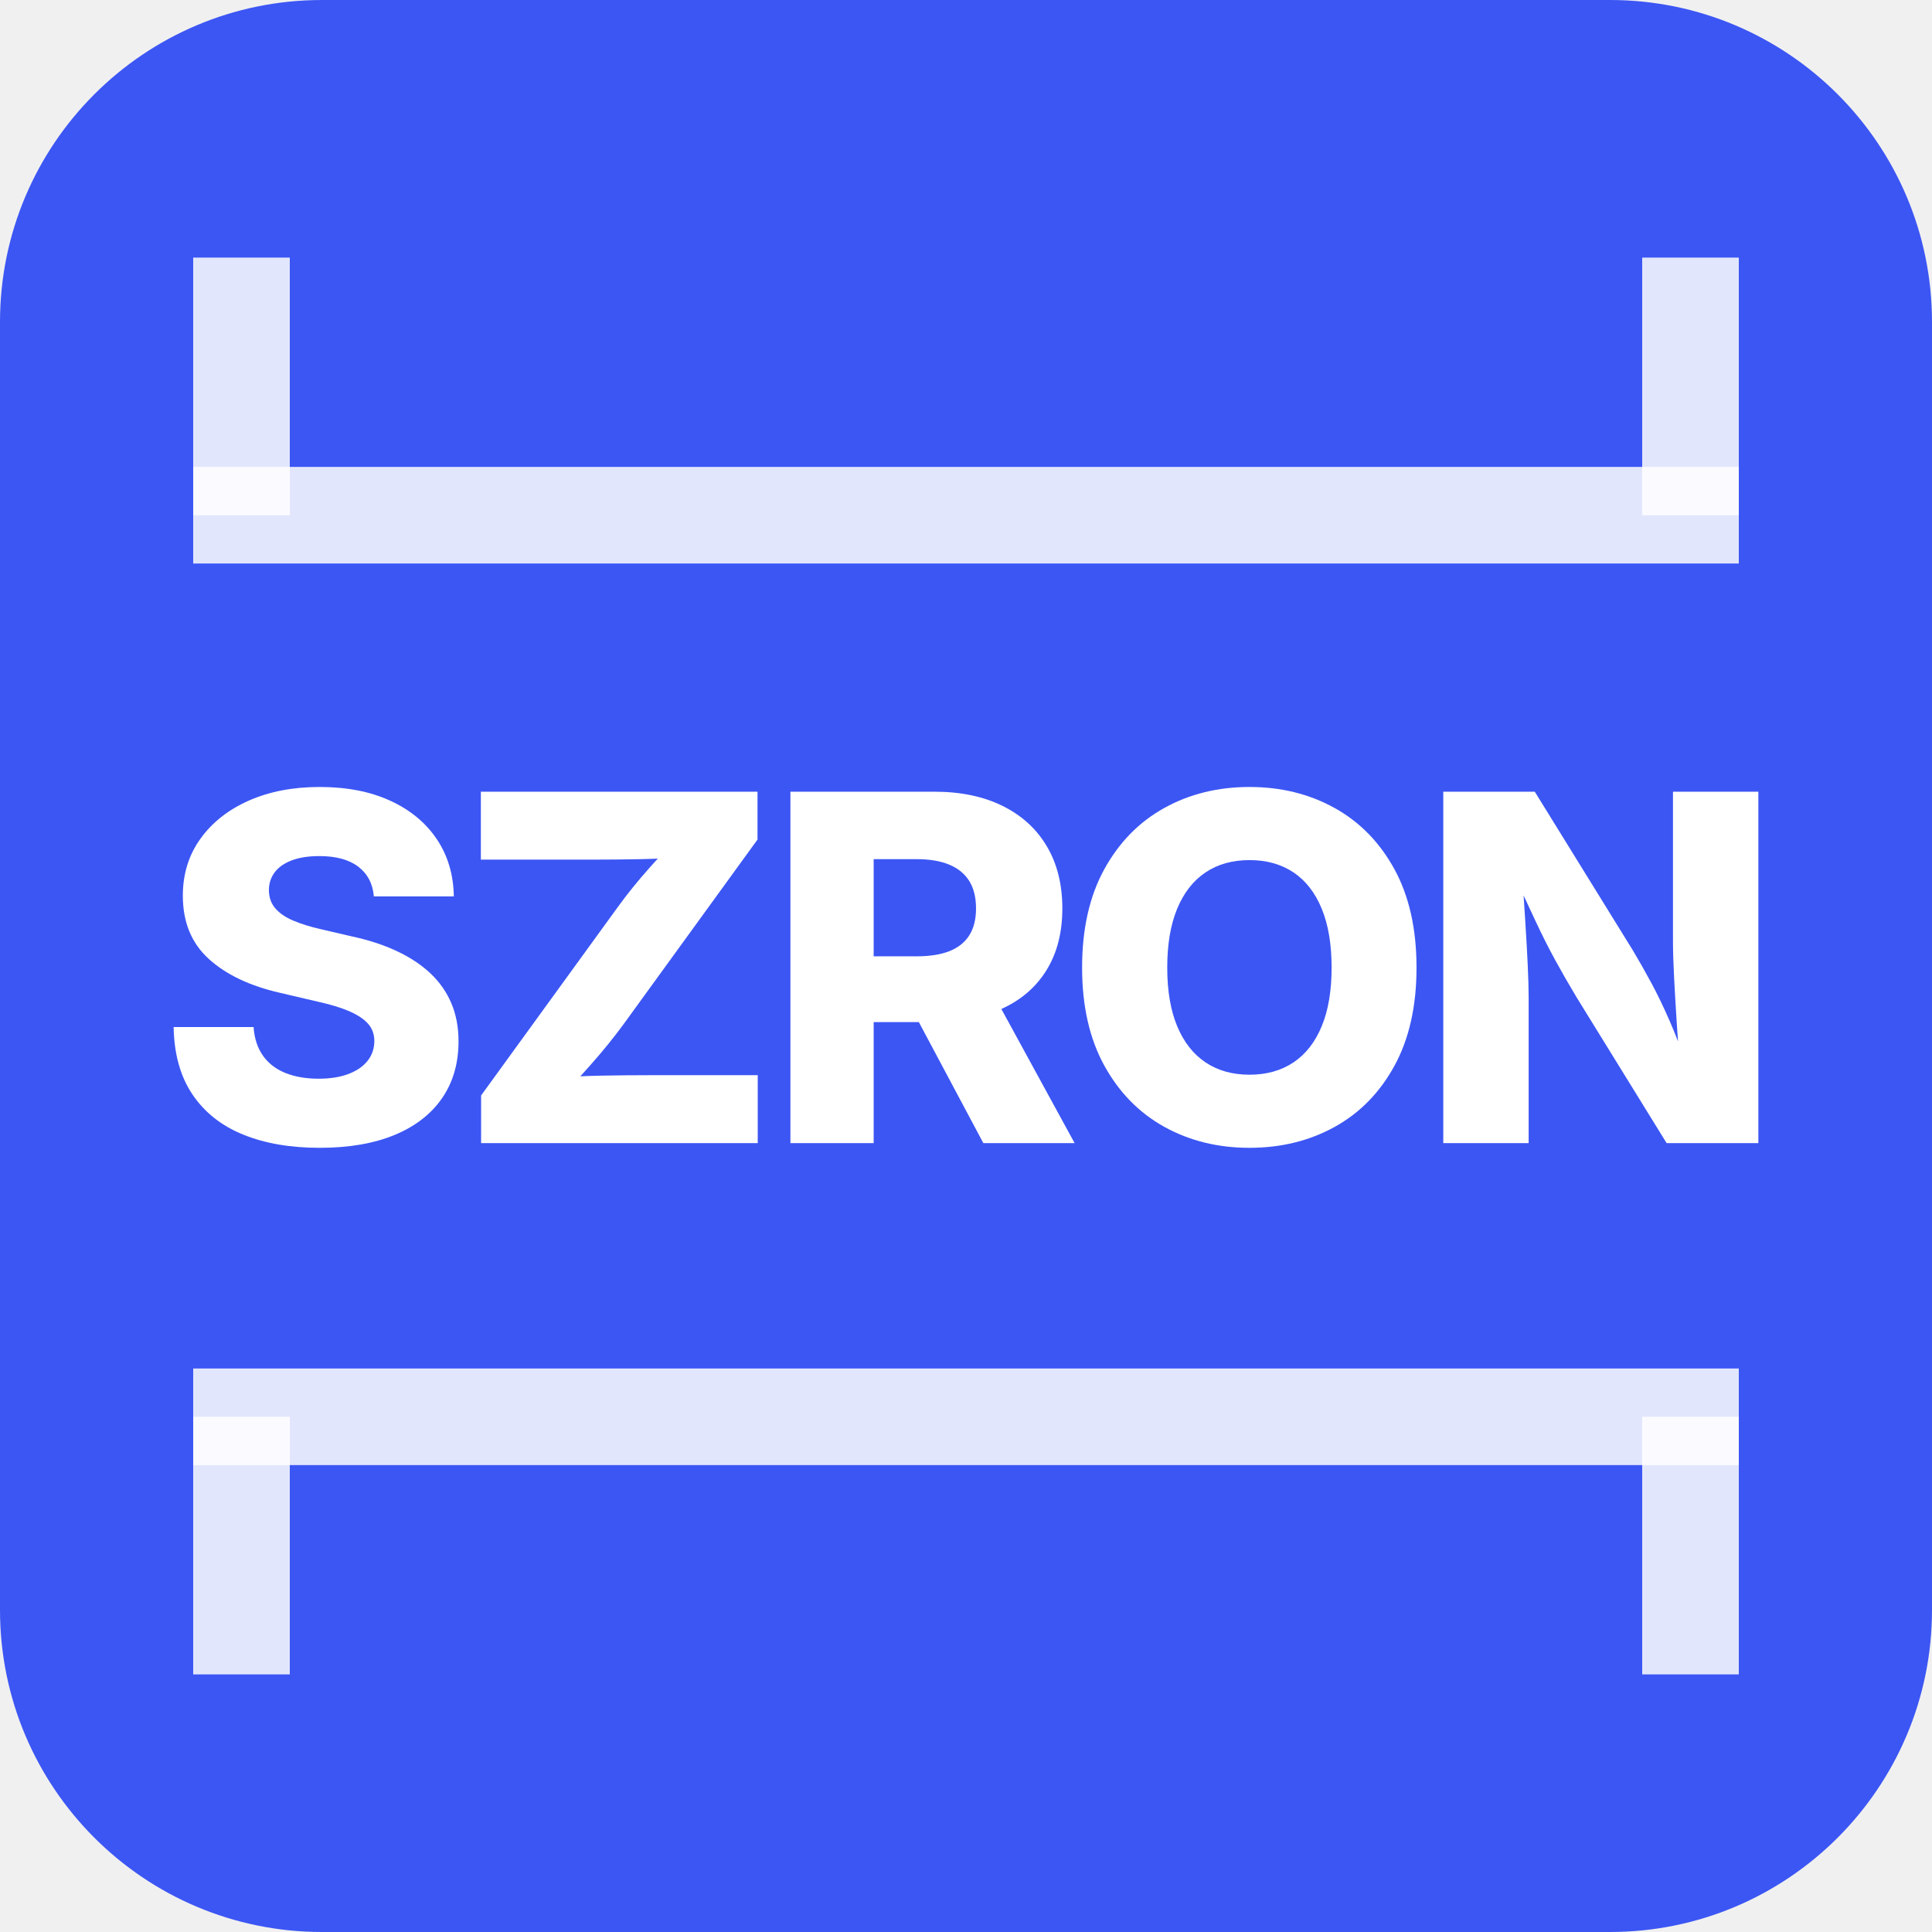
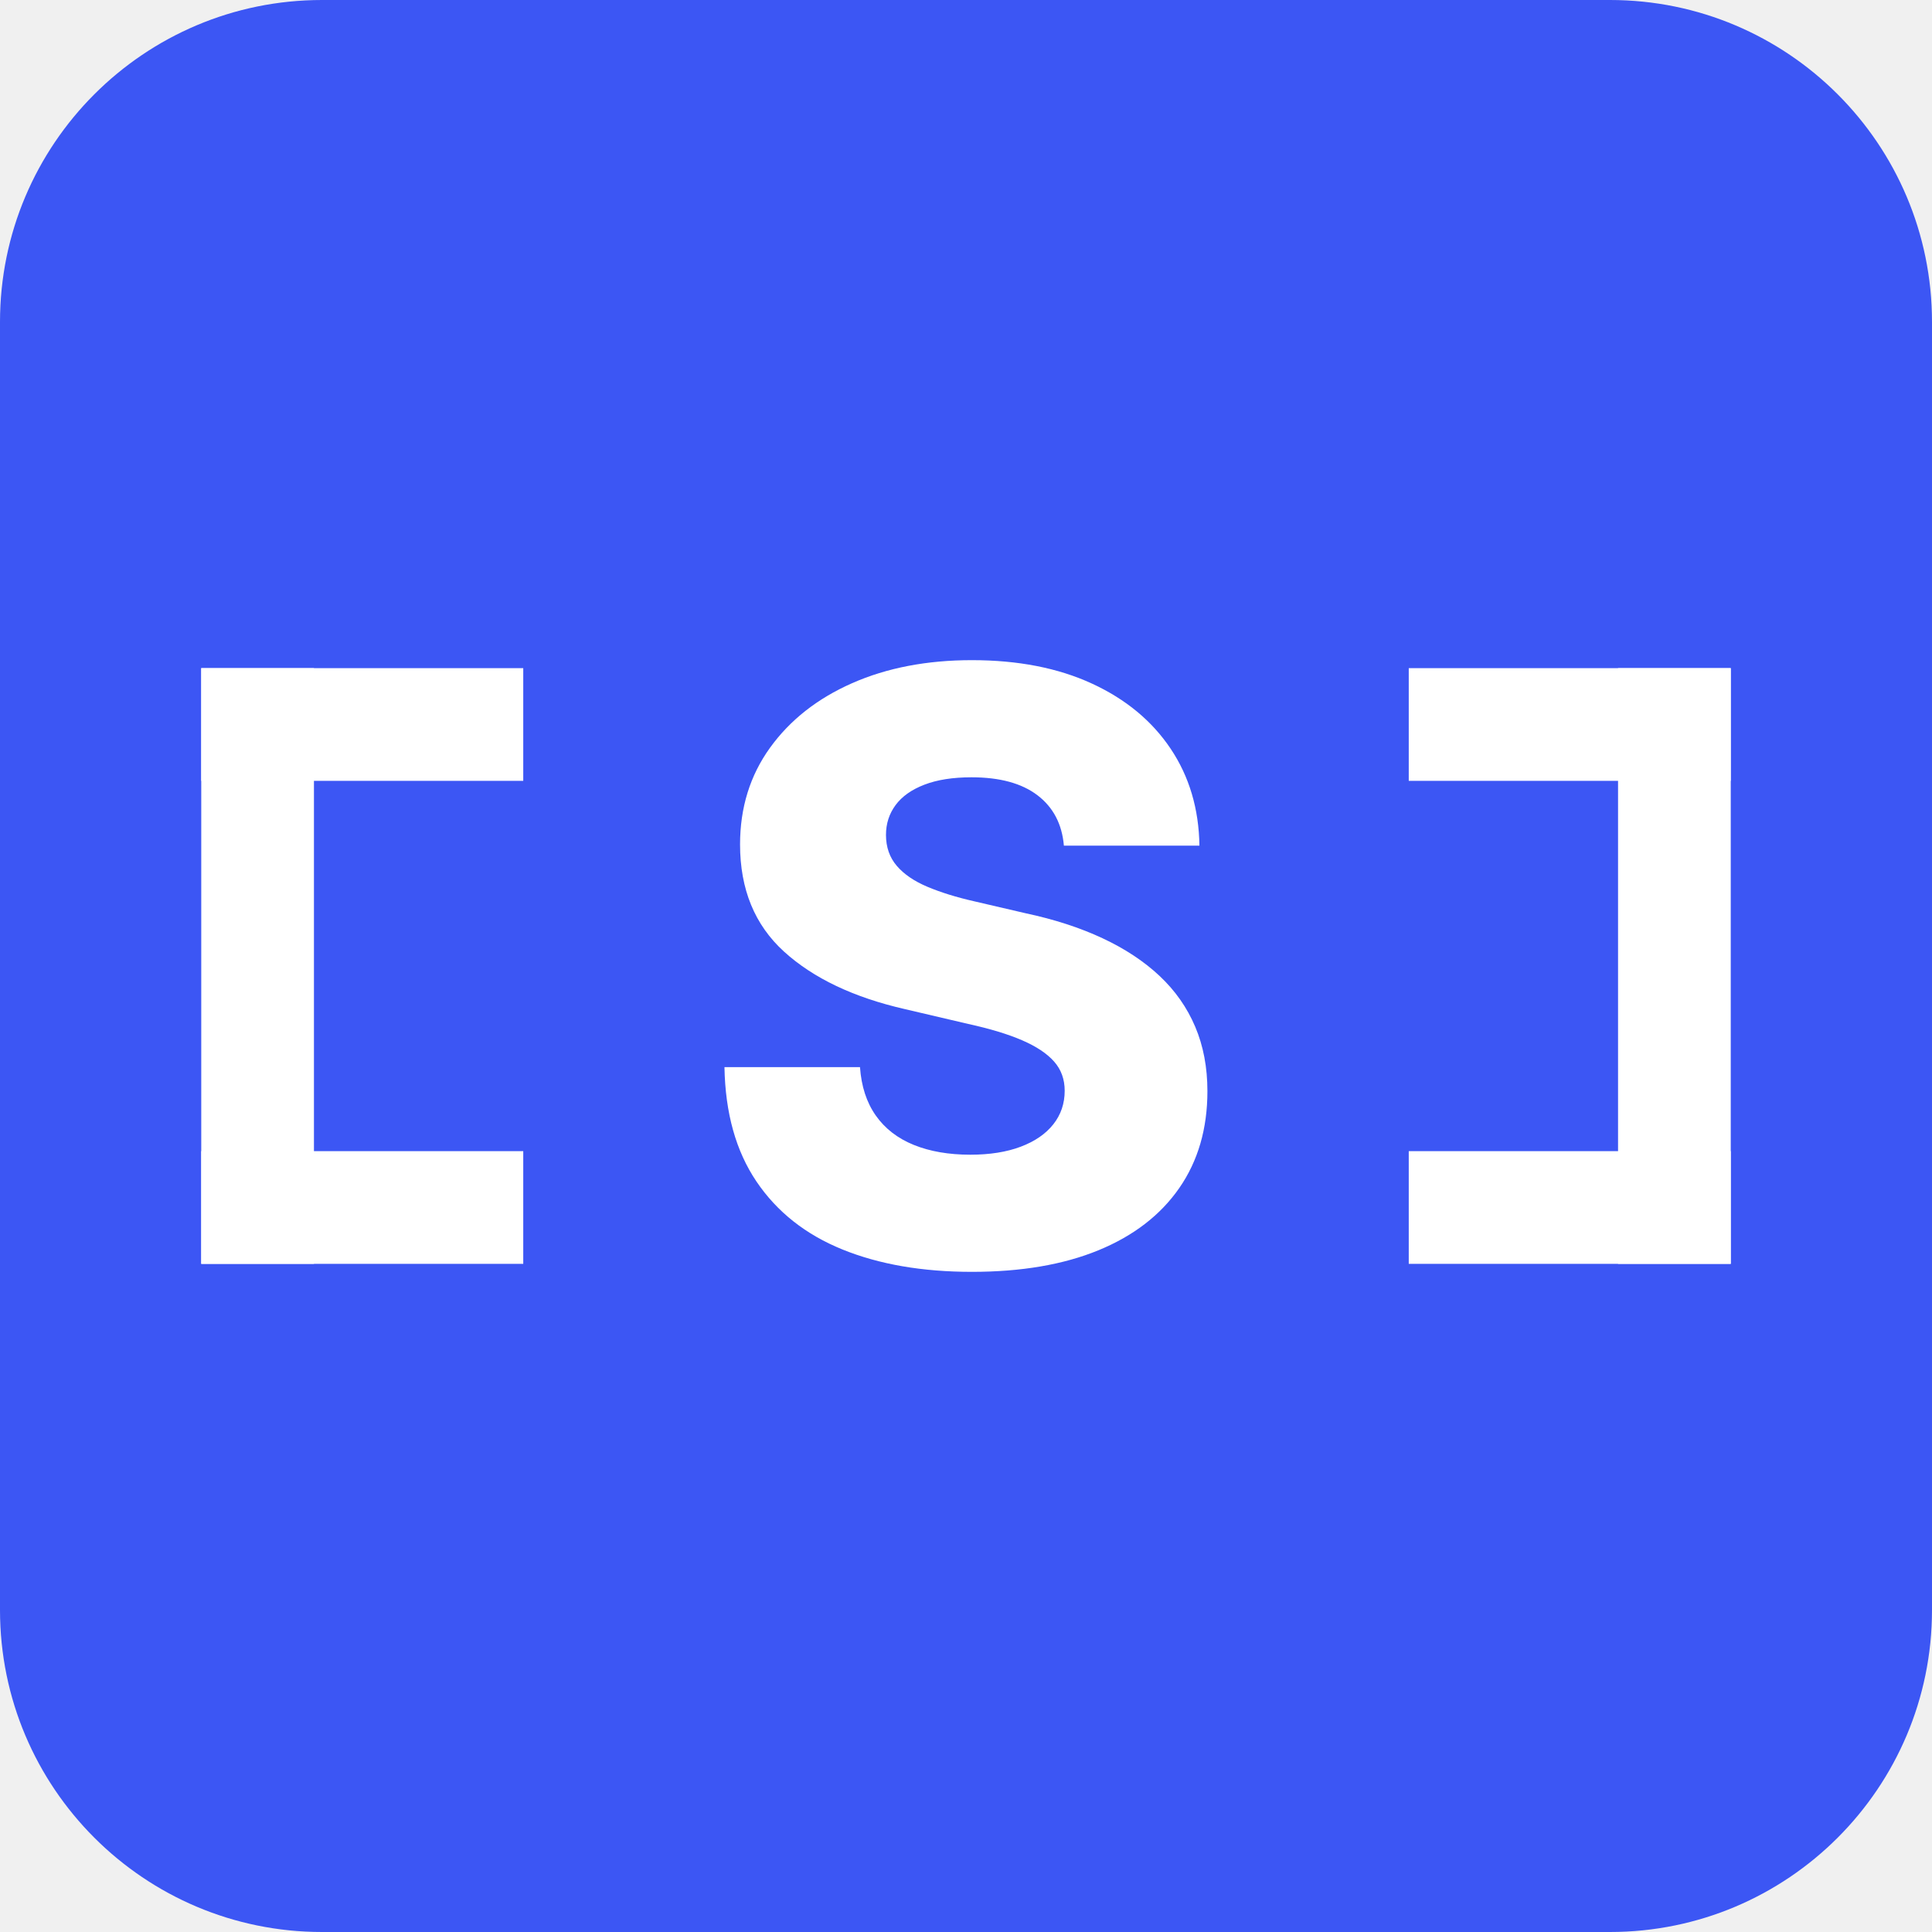
- <svg xmlns="http://www.w3.org/2000/svg" viewBox="0 0 240 240" aria-label="SZRON">
+ <svg xmlns="http://www.w3.org/2000/svg" viewBox="0 0 240 240" role="img" aria-label="SZRON">
  <rect width="240" height="240" rx="40" fill="#3c56f4" />
-   <g fill="rgba(255,255,255,0.85)">
-     <rect x="24" y="58" width="192" height="12" />
-     <rect x="24" y="32" width="12" height="32" />
-     <rect x="204" y="32" width="12" height="32" />
-     <rect x="24" y="170" width="192" height="12" />
-     <rect x="24" y="176" width="12" height="32" />
-     <rect x="204" y="176" width="12" height="32" />
+   <g fill="#ffffff">
+     <rect x="25" y="83" width="14" height="74" />
+     <rect x="25" y="83" width="40" height="14" />
+     <rect x="25" y="143" width="40" height="14" />
+     <rect x="201" y="83" width="14" height="74" />
+     <rect x="175" y="83" width="40" height="14" />
+     <rect x="175" y="143" width="40" height="14" />
+     <path transform="translate(86.42 157) scale(0.049664 -0.049664)" d="M691 -20Q505 -20 367.0 36.0Q229 92 152.0 206.0Q75 320 72 492H411Q416 420 450.5 371.0Q485 322 545.5 297.5Q606 273 687 273Q760 273 813.0 293.0Q866 313 894.5 349.0Q923 385 923 433Q923 476 896.5 506.0Q870 536 817.0 559.0Q764 582 682 600L524 637Q331 681 221.0 781.0Q111 881 111 1049Q111 1187 186.0 1291.0Q261 1395 391.5 1452.5Q522 1510 691 1510Q864 1510 991.0 1451.5Q1118 1393 1188.0 1288.5Q1258 1184 1260 1046H921Q914 1127 855.0 1172.0Q796 1217 690 1217Q620 1217 572.0 1198.5Q524 1180 500.0 1147.5Q476 1115 476 1073Q476 1027 503.0 995.5Q530 964 580.0 943.0Q630 922 696 907L825 877Q933 854 1017.5 814.5Q1102 775 1160.5 720.0Q1219 665 1249.5 593.0Q1280 521 1280 432Q1280 291 1209.5 189.5Q1139 88 1007.5 34.0Q876 -20 691 -20Z" />
  </g>
-   <path transform="translate(19.46 142) scale(0.029297 -0.029297)" d="M691 -20Q505 -20 367.0 36.0Q229 92 152.0 206.0Q75 320 72 492H411Q416 420 450.5 371.0Q485 322 545.5 297.5Q606 273 687 273Q760 273 813.0 293.0Q866 313 894.5 349.0Q923 385 923 433Q923 476 896.5 506.0Q870 536 817.0 559.0Q764 582 682 600L524 637Q331 681 221.0 781.0Q111 881 111 1049Q111 1187 186.0 1291.0Q261 1395 391.5 1452.5Q522 1510 691 1510Q864 1510 991.0 1451.5Q1118 1393 1188.0 1288.5Q1258 1184 1260 1046H921Q914 1127 855.0 1172.0Q796 1217 690 1217Q620 1217 572.0 1198.5Q524 1180 500.0 1147.5Q476 1115 476 1073Q476 1027 503.0 995.5Q530 964 580.0 943.0Q630 922 696 907L825 877Q933 854 1017.5 814.5Q1102 775 1160.5 720.0Q1219 665 1249.5 593.0Q1280 521 1280 432Q1280 291 1209.5 189.5Q1139 88 1007.5 34.0Q876 -20 691 -20Z" fill="#ffffff" />
-   <path transform="translate(56.57 142) scale(0.029297 -0.029297)" d="M109 0V202L688 1000Q748 1083 821.5 1165.5Q895 1248 970 1330L994 1216Q891 1206 787.5 1204.0Q684 1202 580 1202H108V1490H1281V1287L713 504Q650 418 573.5 332.0Q497 246 419 160L395 274Q506 284 615.5 286.0Q725 288 835 288H1282V0Z" fill="#ffffff" />
-   <path transform="translate(94.79 142) scale(0.029297 -0.029297)" d="M116 0V1490H726Q894 1490 1016.0 1429.5Q1138 1369 1203.5 1258.0Q1269 1147 1269 995Q1269 842 1202.0 733.5Q1135 625 1011.0 569.0Q887 513 716 513H327V792H652Q735 792 790.5 814.0Q846 836 874.5 881.0Q903 926 903 995Q903 1065 874.5 1111.0Q846 1157 790.0 1180.5Q734 1204 651 1204H469V0ZM934 0 571 681H949L1321 0Z" fill="#ffffff" />
-   <path transform="translate(132.02 142) scale(0.029297 -0.029297)" d="M792 -20Q591 -20 430.5 69.0Q270 158 176.0 329.0Q82 500 82 744Q82 990 176.0 1161.0Q270 1332 430.5 1421.0Q591 1510 792 1510Q992 1510 1152.5 1421.0Q1313 1332 1406.5 1161.0Q1500 990 1500 744Q1500 499 1406.5 328.0Q1313 157 1152.5 68.5Q992 -20 792 -20ZM792 290Q900 290 978.0 342.0Q1056 394 1098.0 495.5Q1140 597 1140 744Q1140 892 1098.0 994.0Q1056 1096 978.0 1148.0Q900 1200 792 1200Q683 1200 605.0 1147.5Q527 1095 485.0 993.5Q443 892 443 744Q443 597 485.0 496.0Q527 395 605.0 342.5Q683 290 792 290Z" fill="#ffffff" />
-   <path transform="translate(175.89 142) scale(0.029297 -0.029297)" d="M116 0V1490H504L920 817Q960 750 998.5 678.5Q1037 607 1075.0 520.0Q1113 433 1152 320H1119Q1113 402 1106.5 502.0Q1100 602 1095.0 696.5Q1090 791 1090 856V1490H1452V0H1063L682 617Q631 702 589.5 778.0Q548 854 506.5 943.0Q465 1032 409 1152H450Q457 1045 463.5 943.5Q470 842 474.0 757.5Q478 673 478 617V0Z" fill="#ffffff" />
</svg>
